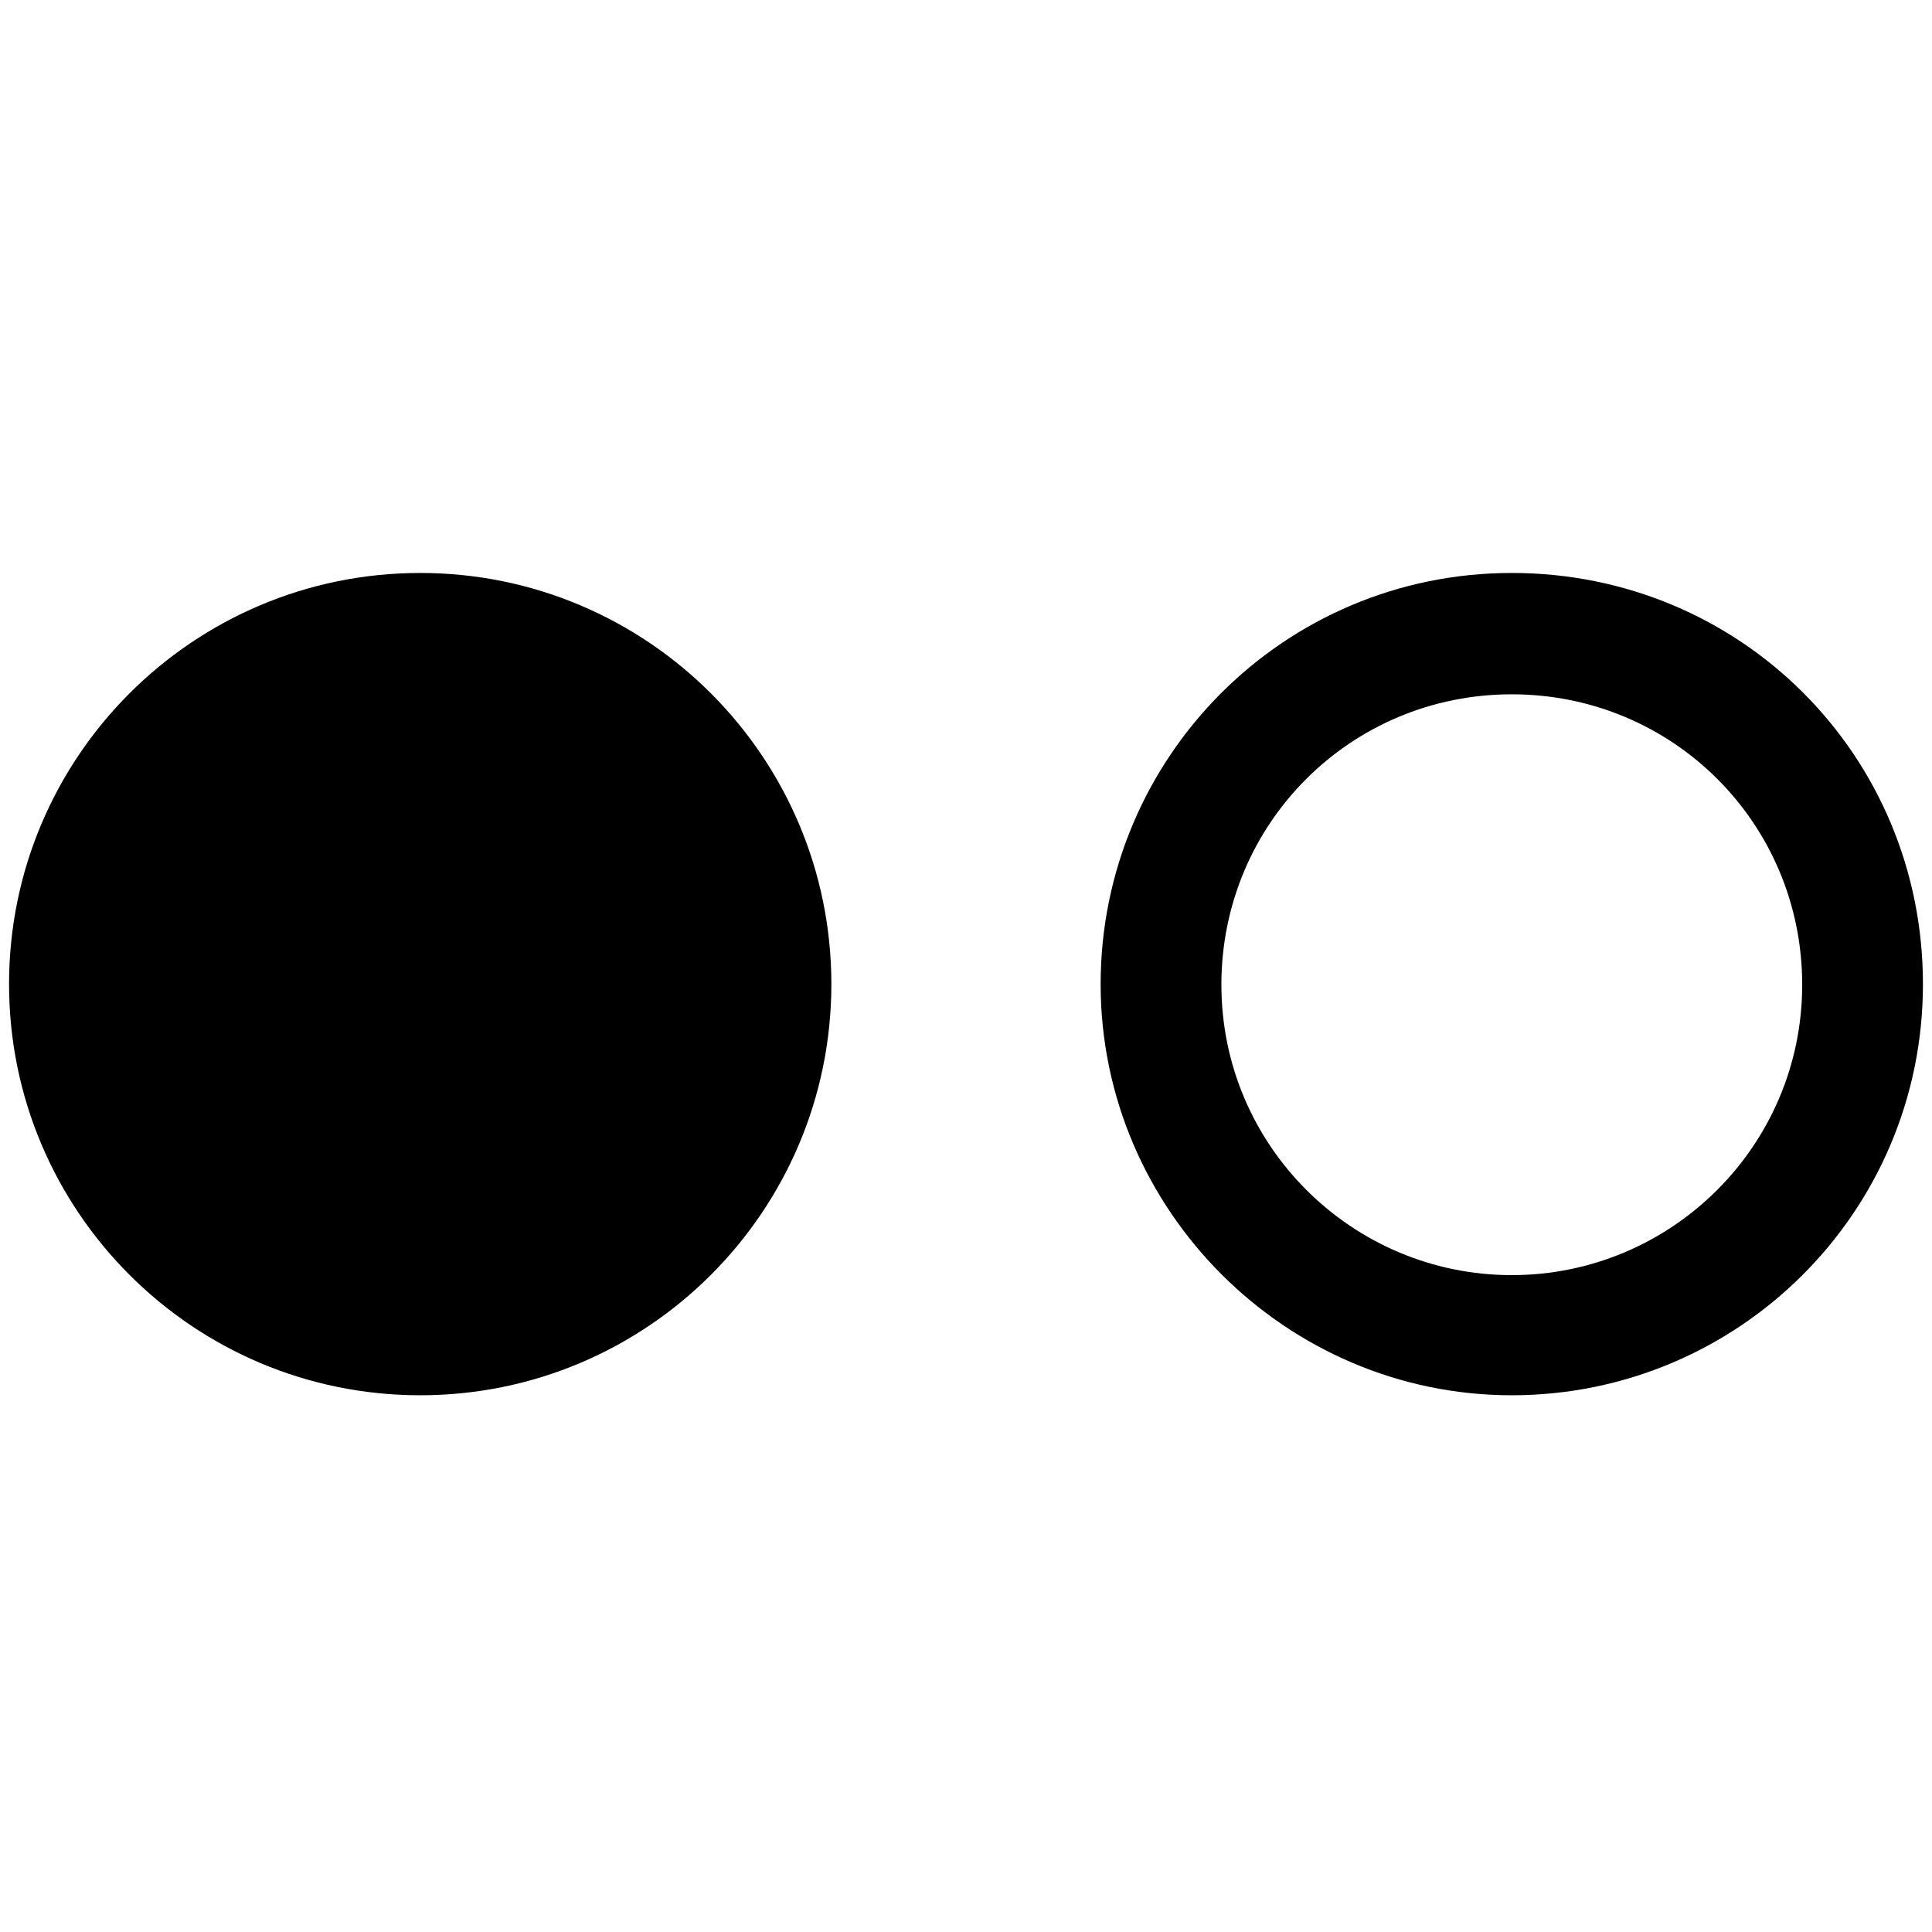
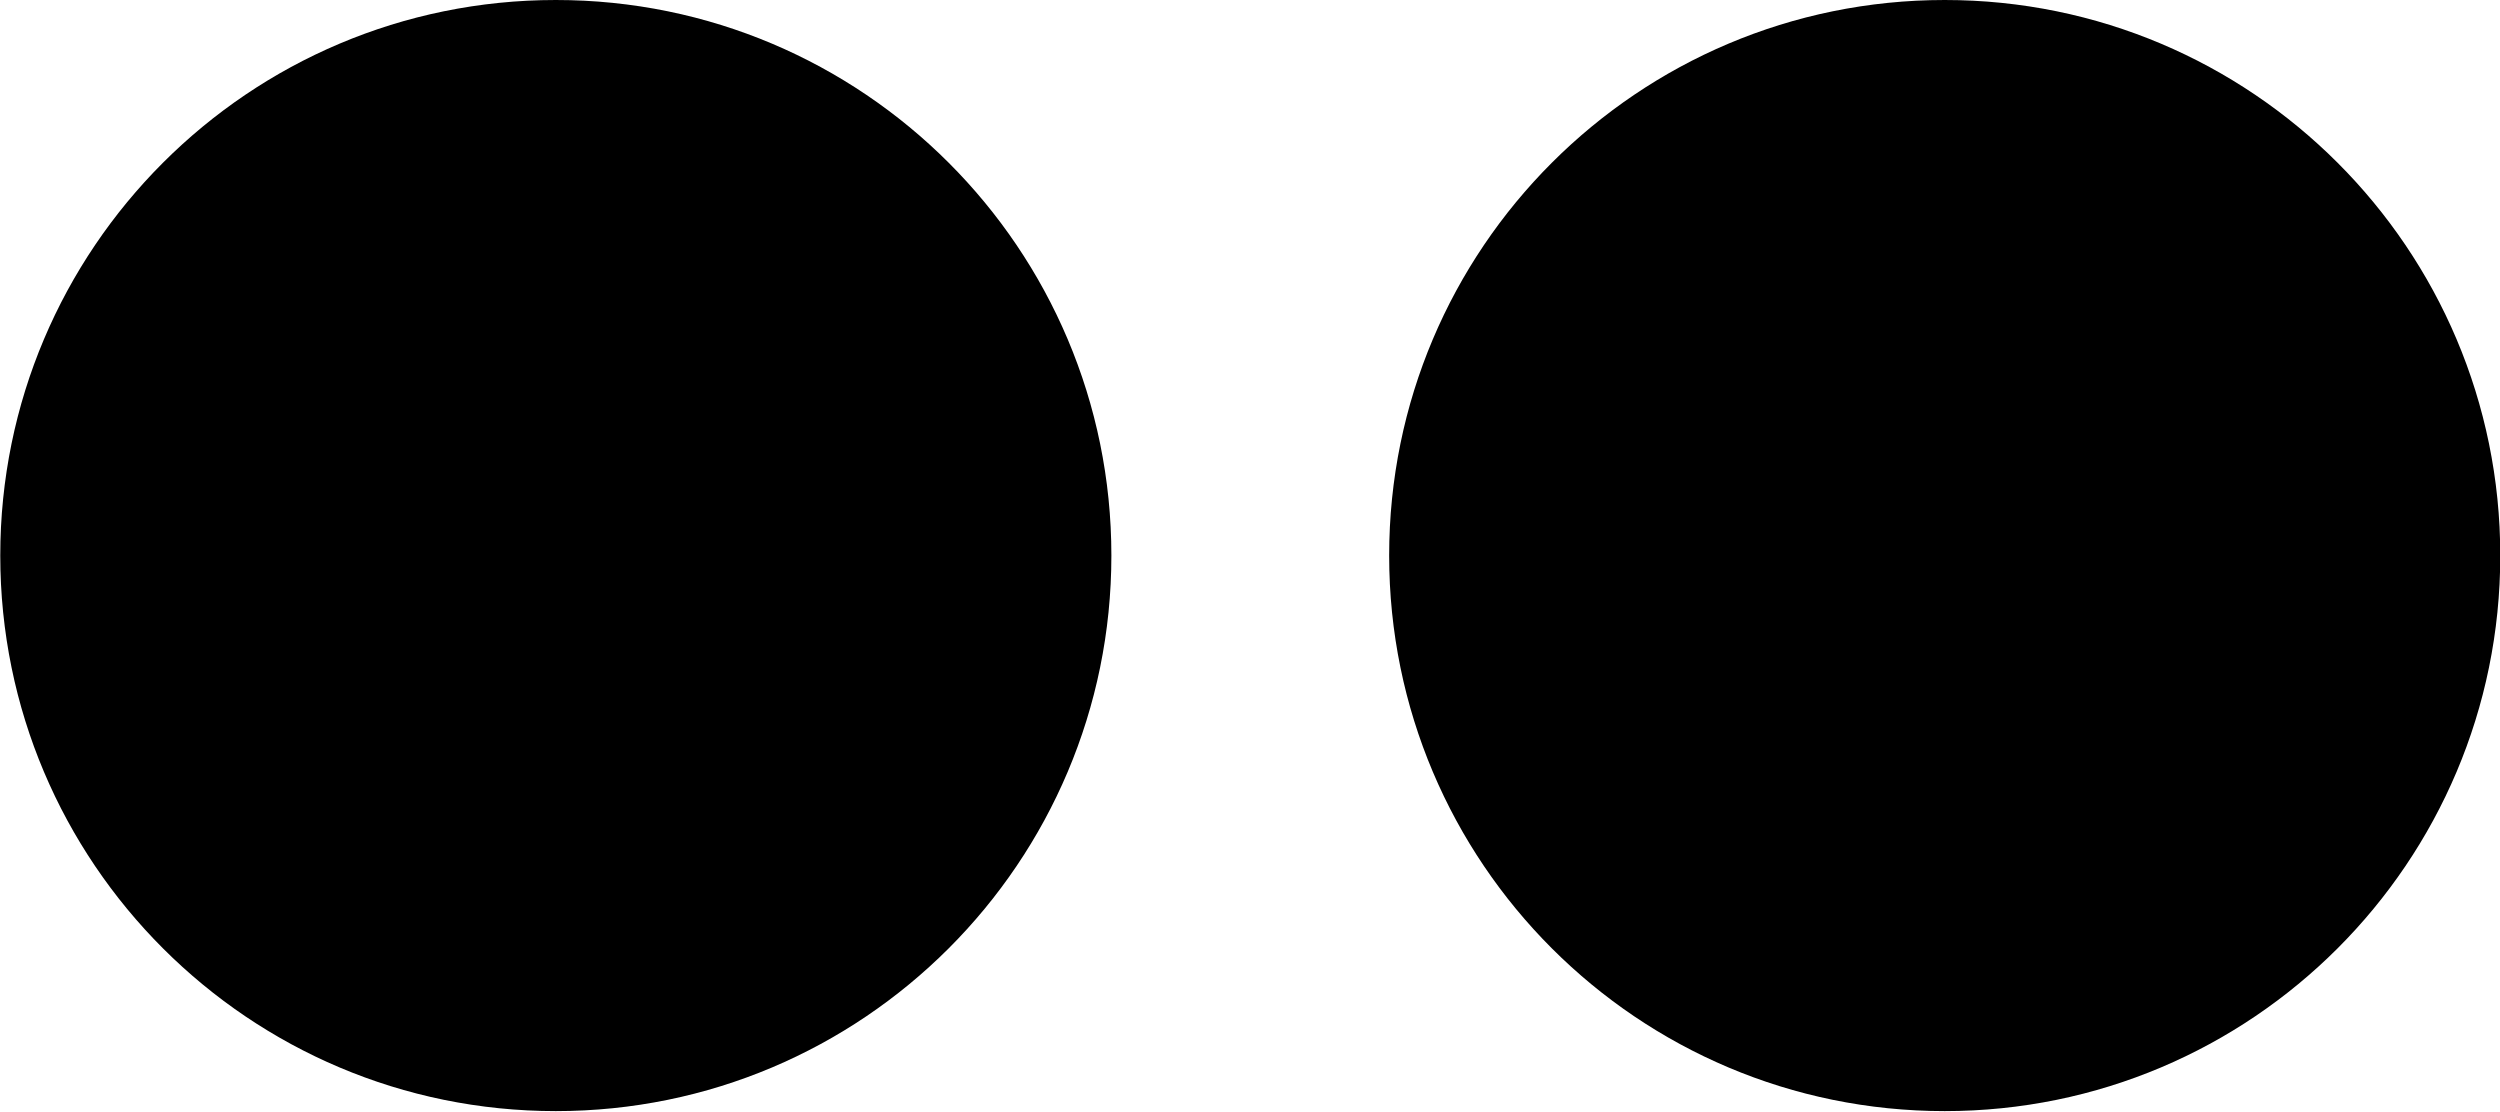
- <svg class="social-flickr" aria-role="presentation" aria-hidden="true" viewBox="0 0 32 32">
-   <circle cx="6.96" cy="16.3" r="6.81" />
-   <path d="m25.04,9.49c-3.79,0-6.81,3.07-6.81,6.81s3.07,6.81,6.81,6.81,6.81-3.02,6.81-6.81-3.02-6.81-6.81-6.81Zm0,11.63c-2.64,0-4.81-2.14-4.81-4.81s2.14-4.81,4.81-4.81,4.81,2.14,4.81,4.81-2.17,4.81-4.81,4.81Z" />
+ <svg class="social-flickr" aria-role="presentation" aria-hidden="true" viewBox="0 0 18 8">
+   <path d="M15795-1780a4,4,0,0,1,4-4,4,4,0,0,1,4,4,4,4,0,0,1-4,4A4,4,0,0,1,15795-1780Zm-10,0a4,4,0,0,1,4-4,4,4,0,0,1,4,4,4,4,0,0,1-4,4A4,4,0,0,1,15785-1780Z" transform="translate(-15784.998 1784)" />
</svg>
